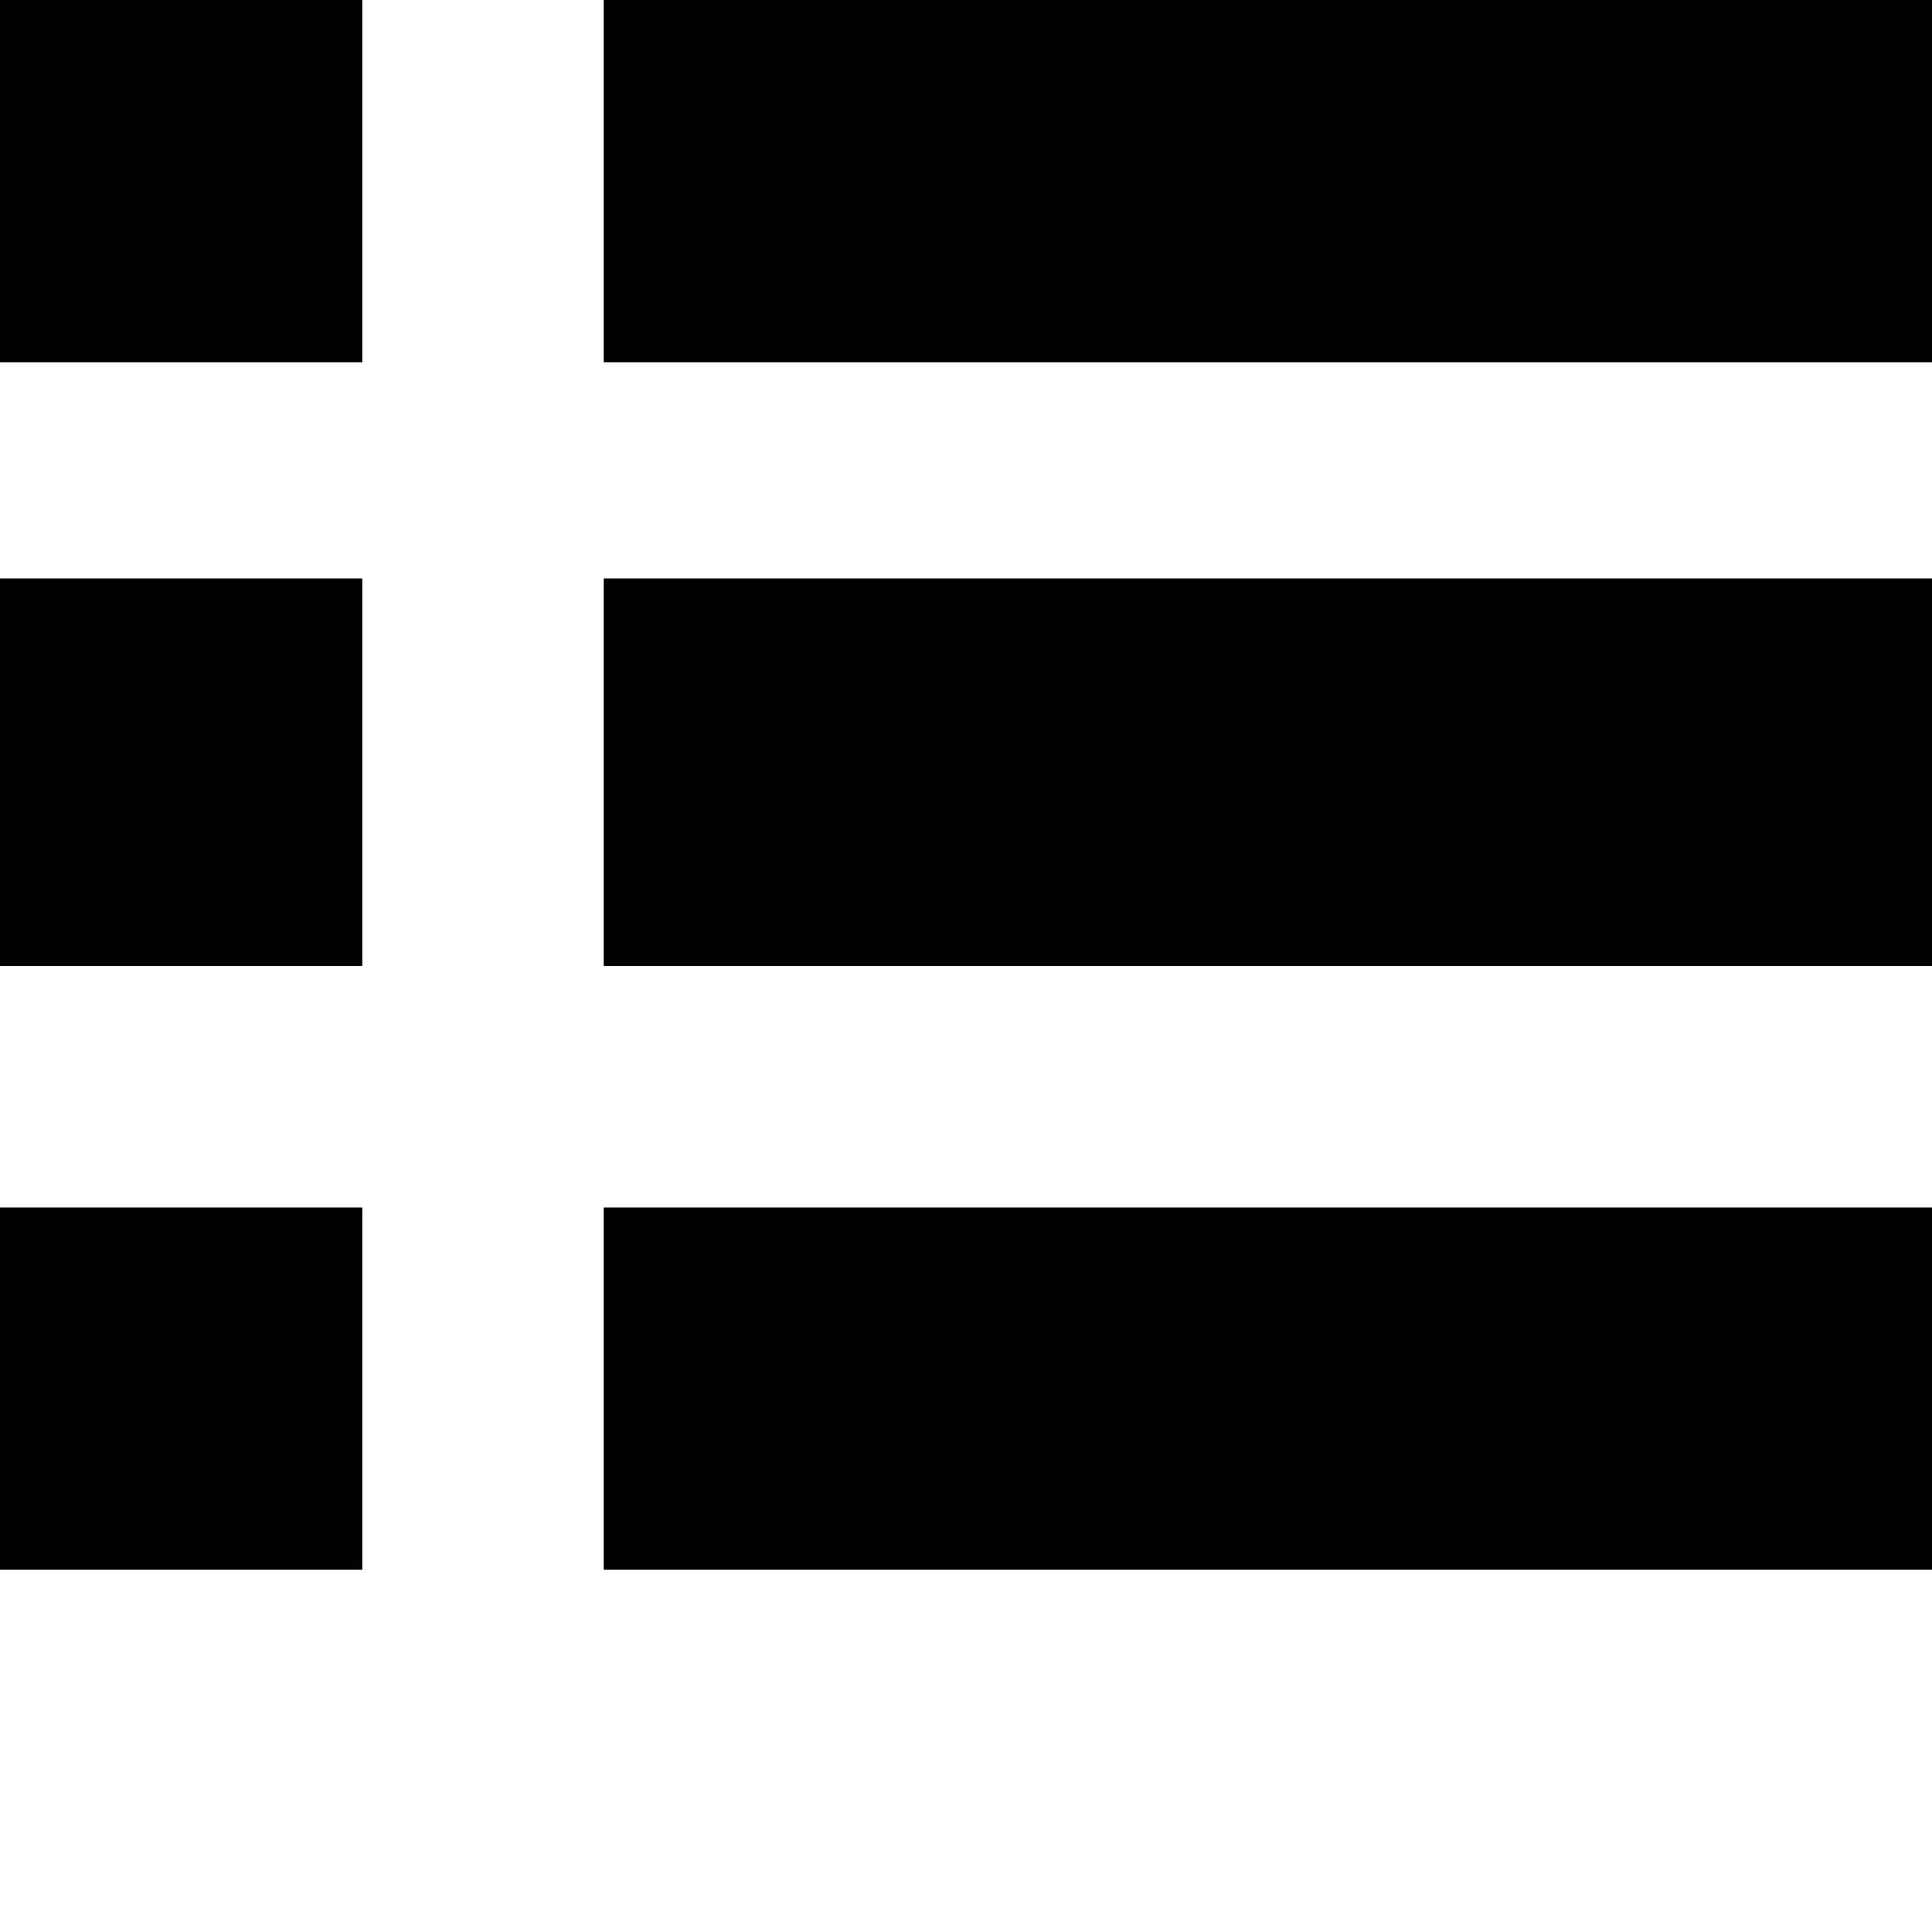
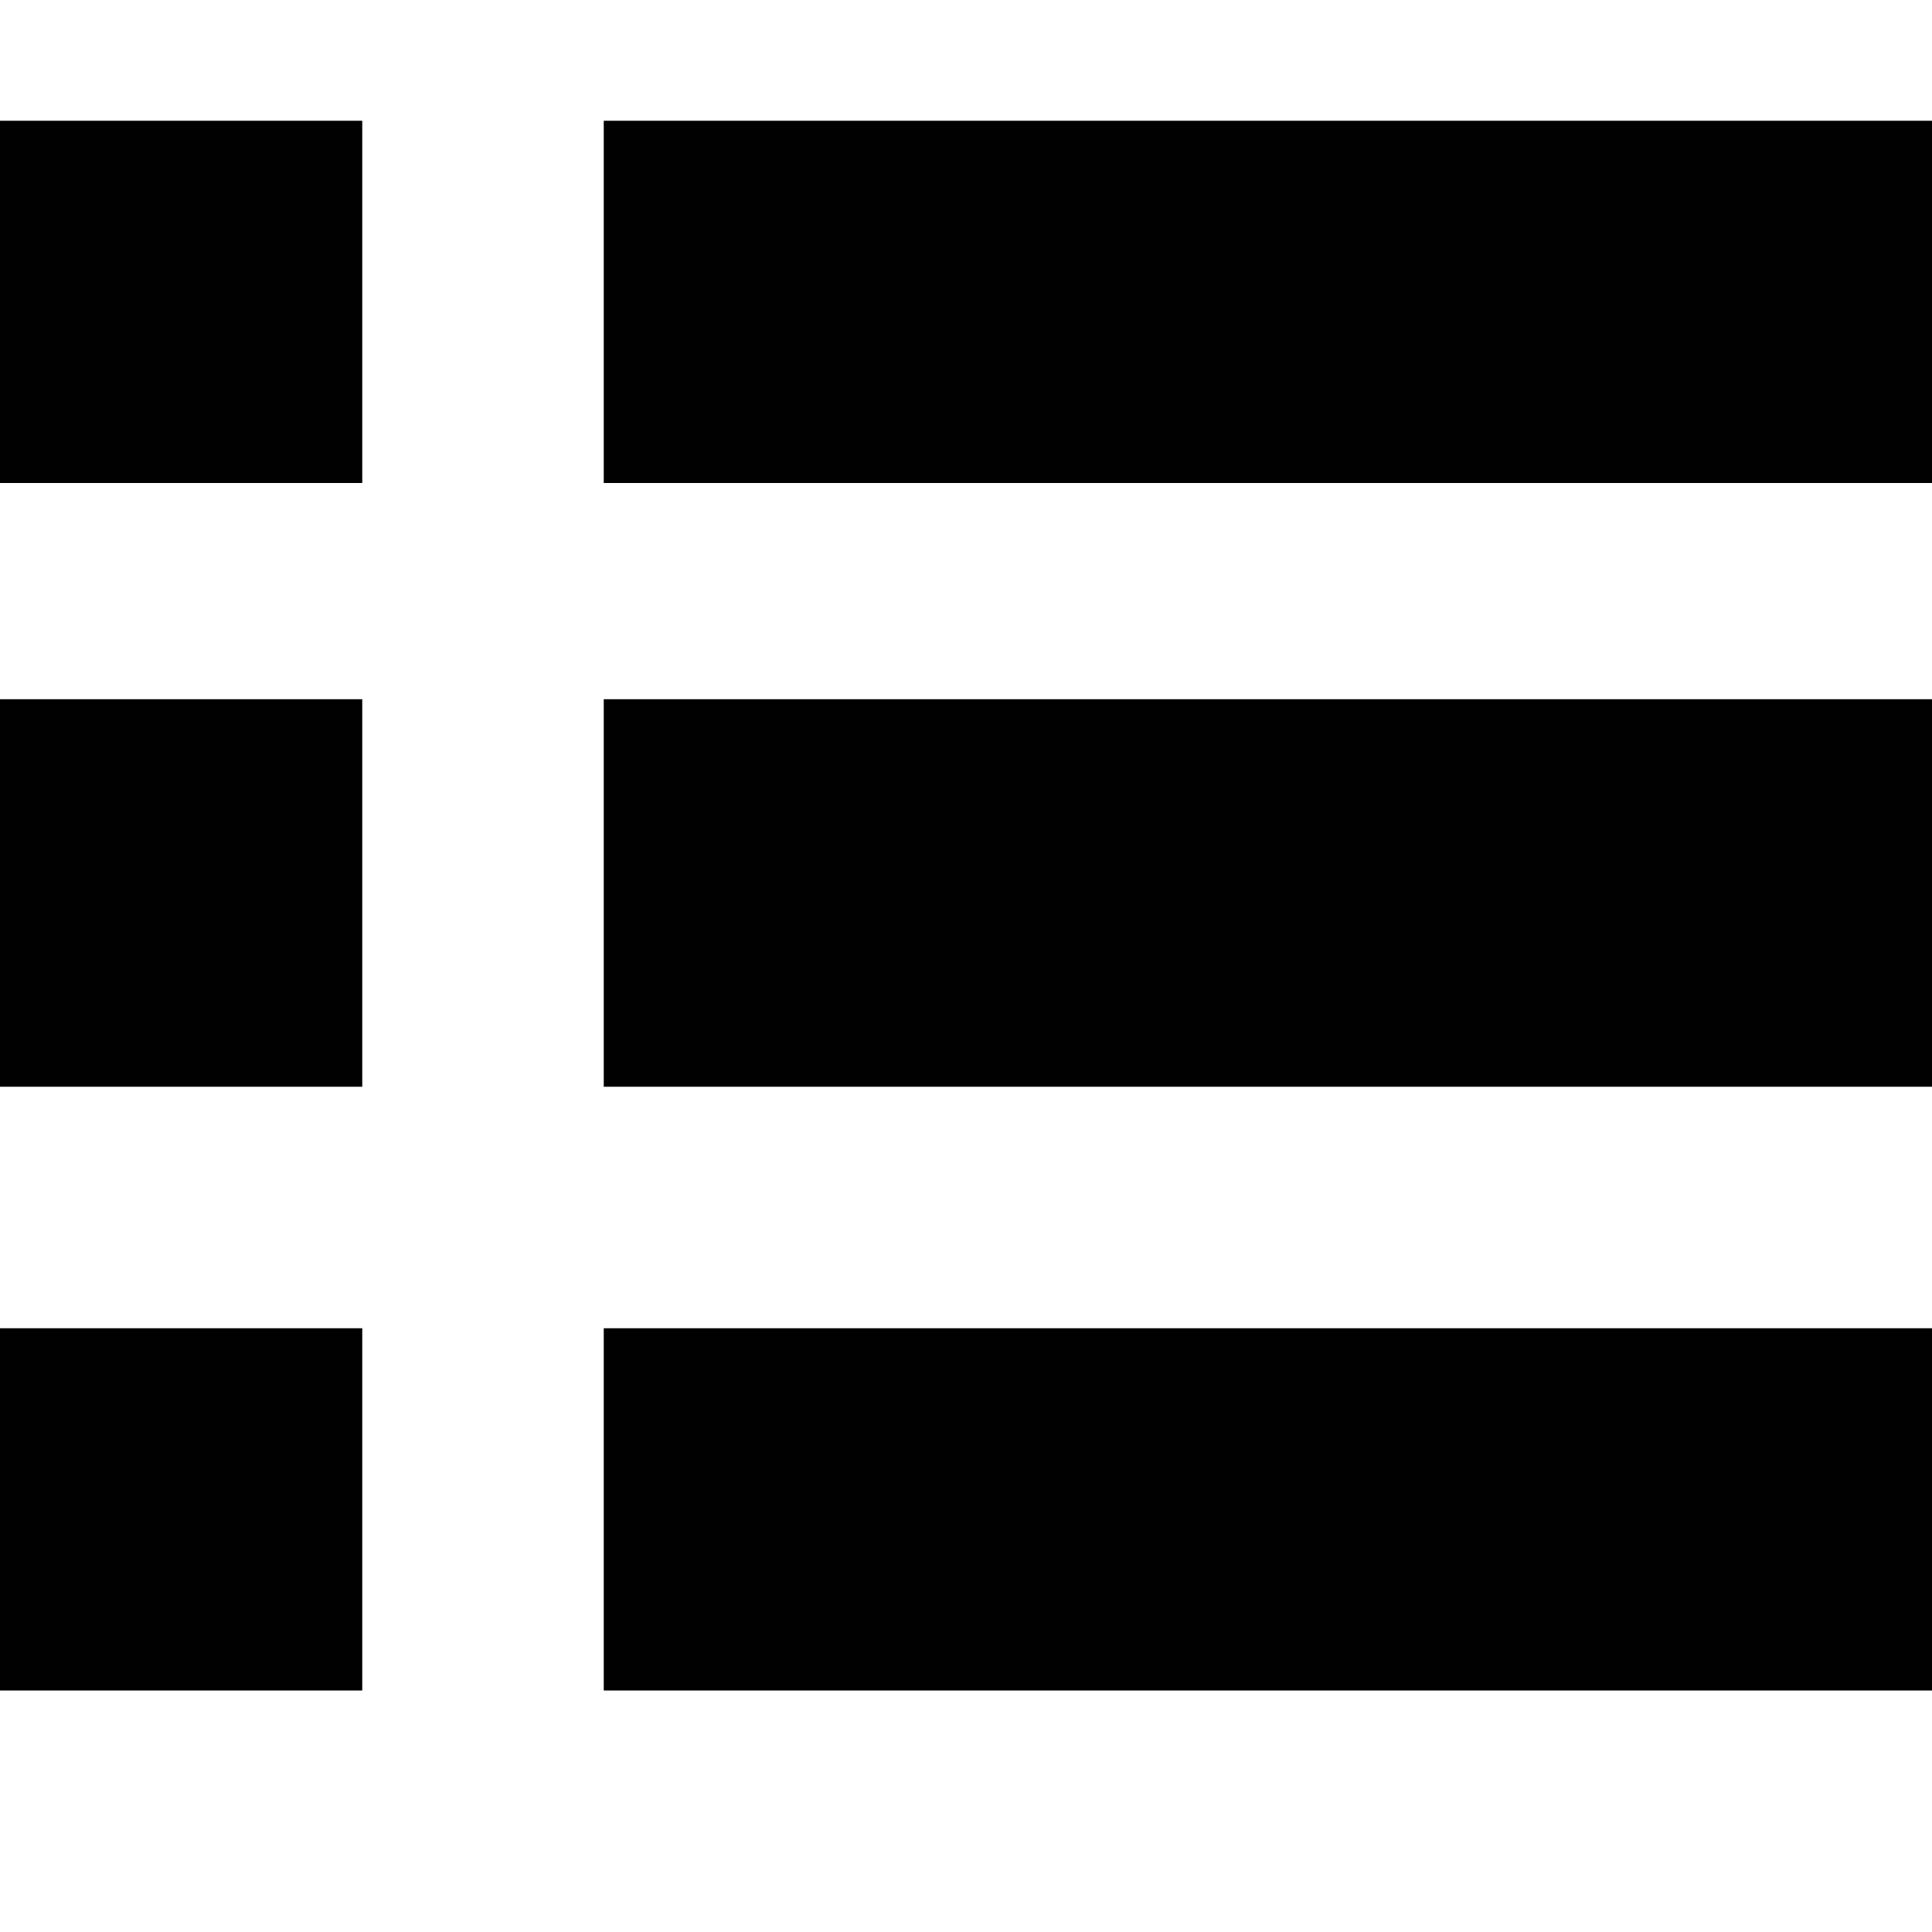
<svg xmlns="http://www.w3.org/2000/svg" version="1.1" id="Layer_1" x="0px" y="0px" viewBox="0 0 512 512" enable-background="new 0 0 512 512" xml:space="preserve">
-   <rect x="160" fill="#010101" width="352" height="96" />
-   <rect y="0" fill="#010101" width="96" height="96" />
-   <rect x="160" y="153.3" fill="#010101" width="352" height="102.7" />
-   <rect y="153.3" fill="#010101" width="96" height="102.7" />
-   <rect x="160" y="320" fill="#010101" width="352" height="96" />
-   <rect y="320" fill="#010101" width="96" height="96" />
+   <rect x="160" y="32" fill="#010101" width="352" height="96" />
+   <rect y="32" fill="#010101" width="96" height="96" />
+   <rect x="160" y="185.3" fill="#010101" width="352" height="102.7" />
+   <rect y="185.3" fill="#010101" width="96" height="102.7" />
+   <rect x="160" y="352" fill="#010101" width="352" height="96" />
+   <rect y="352" fill="#010101" width="96" height="96" />
</svg>
